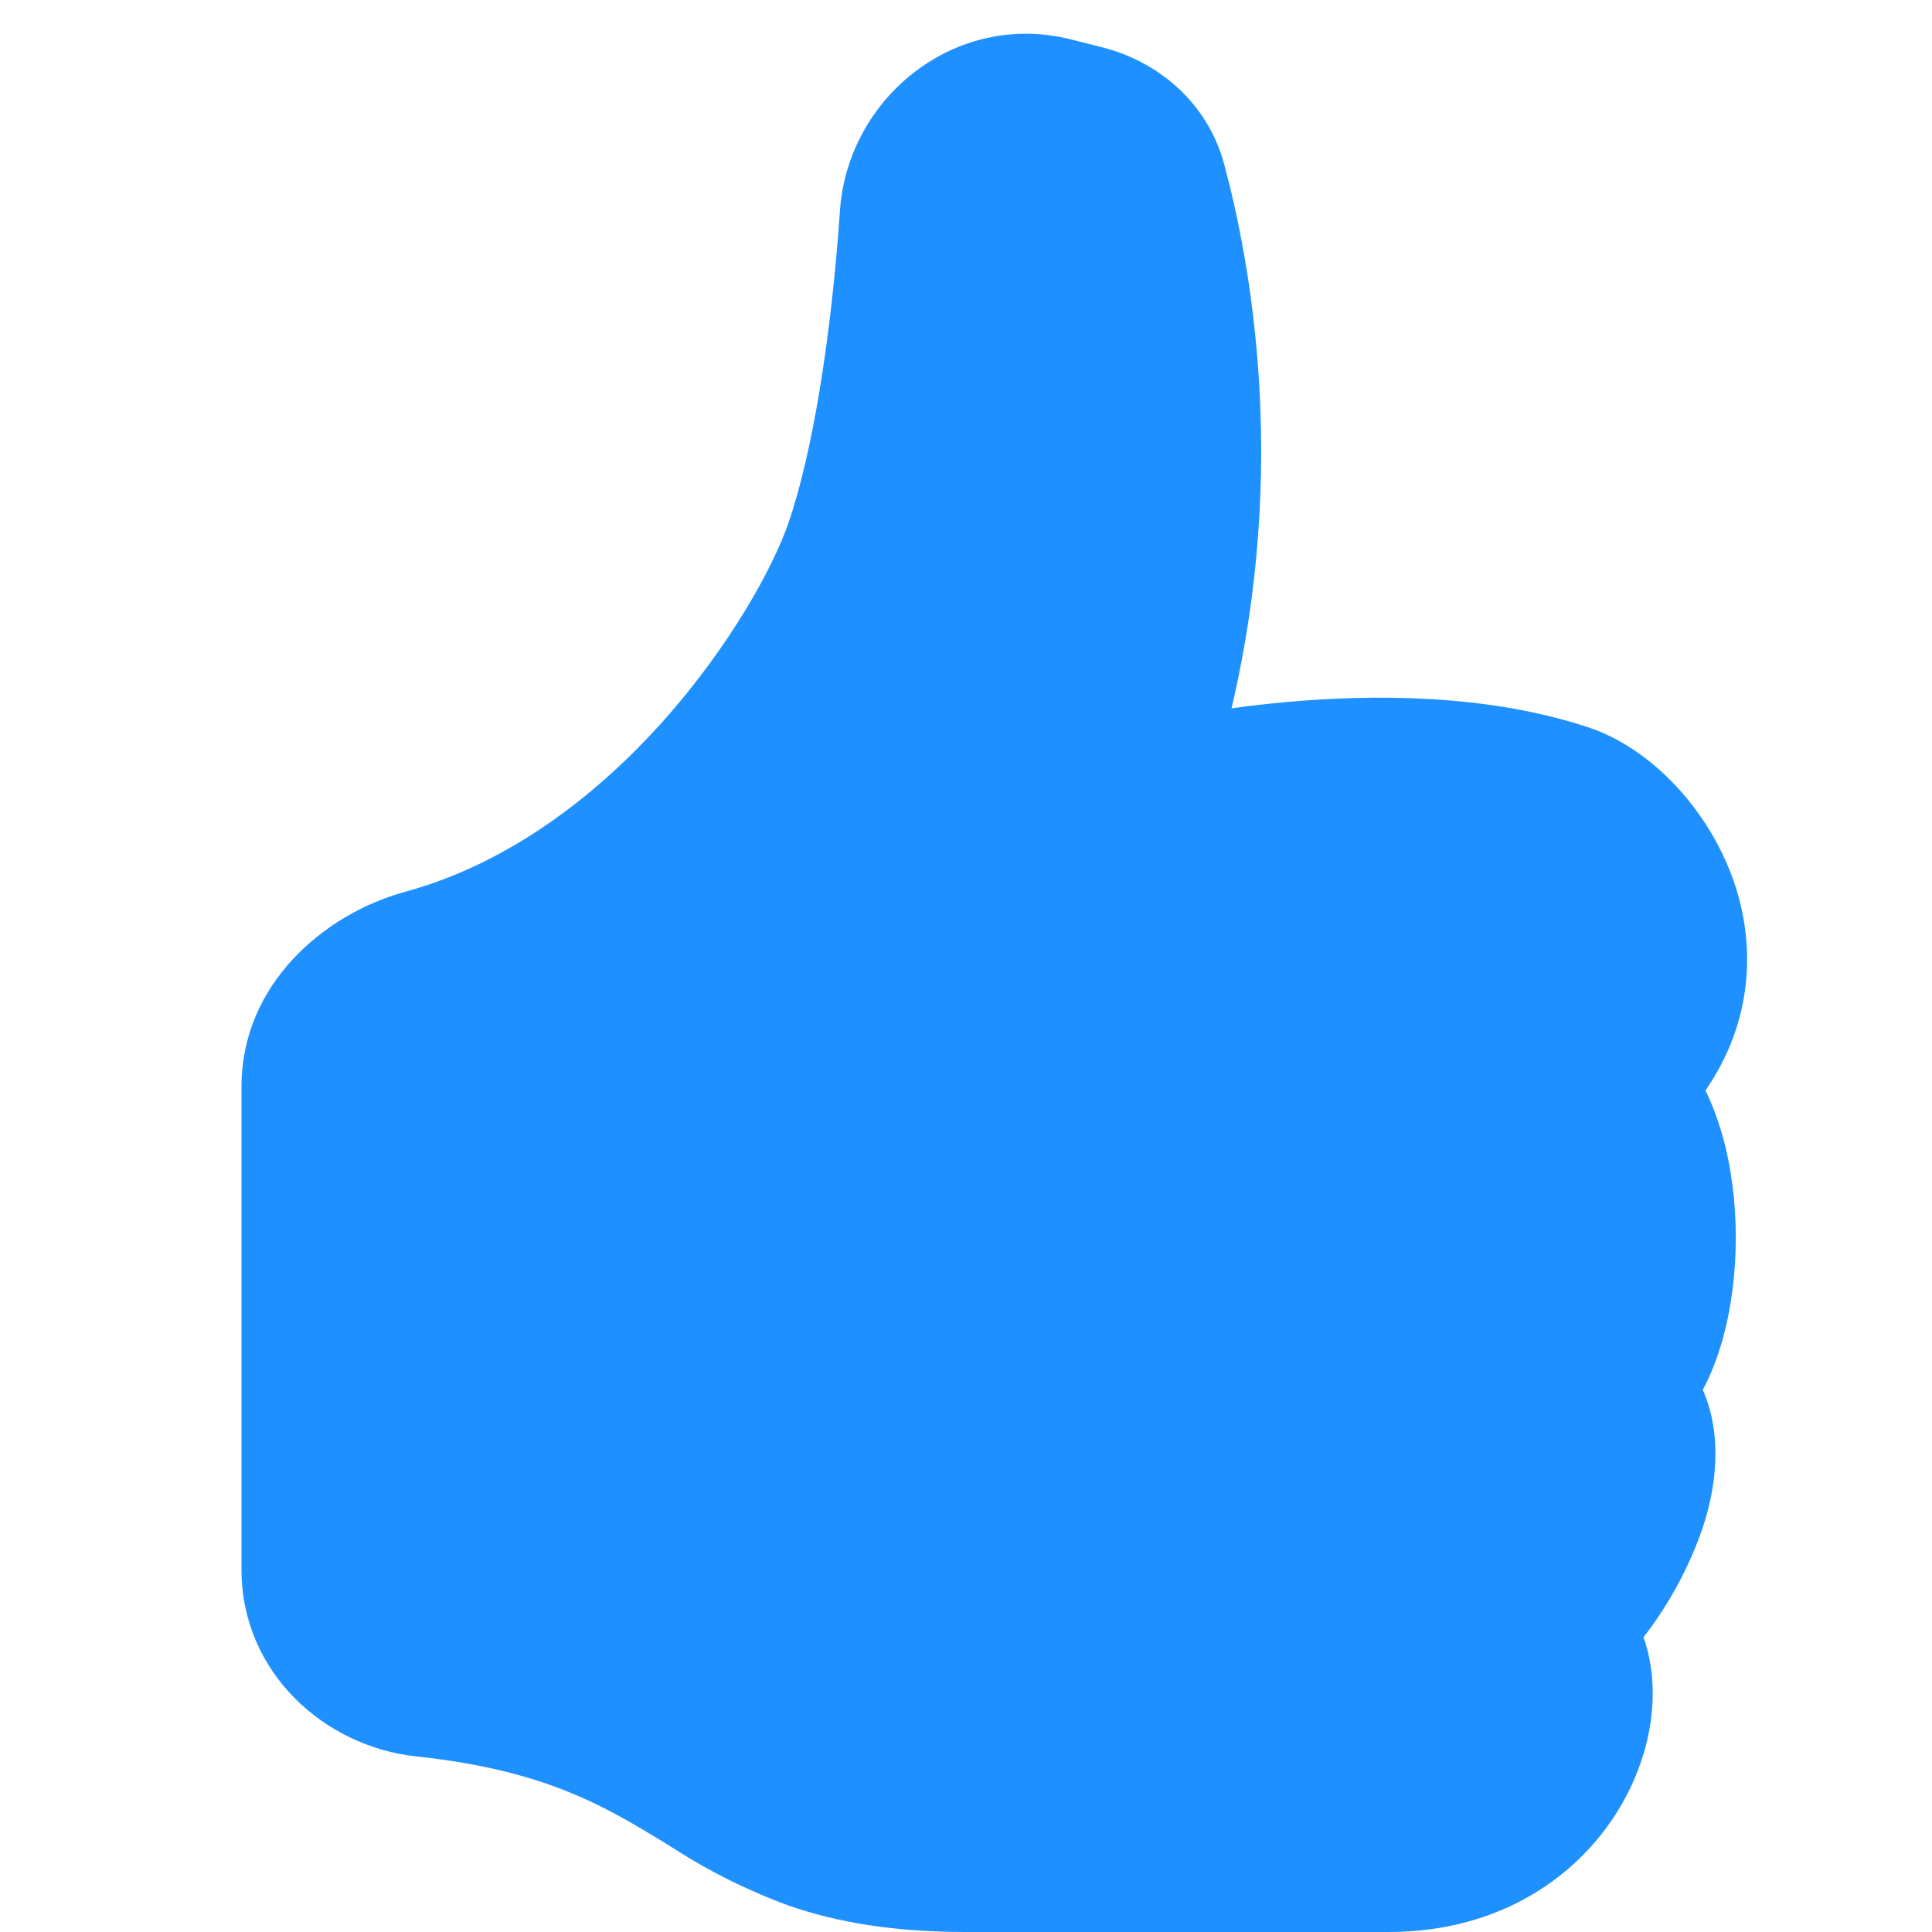
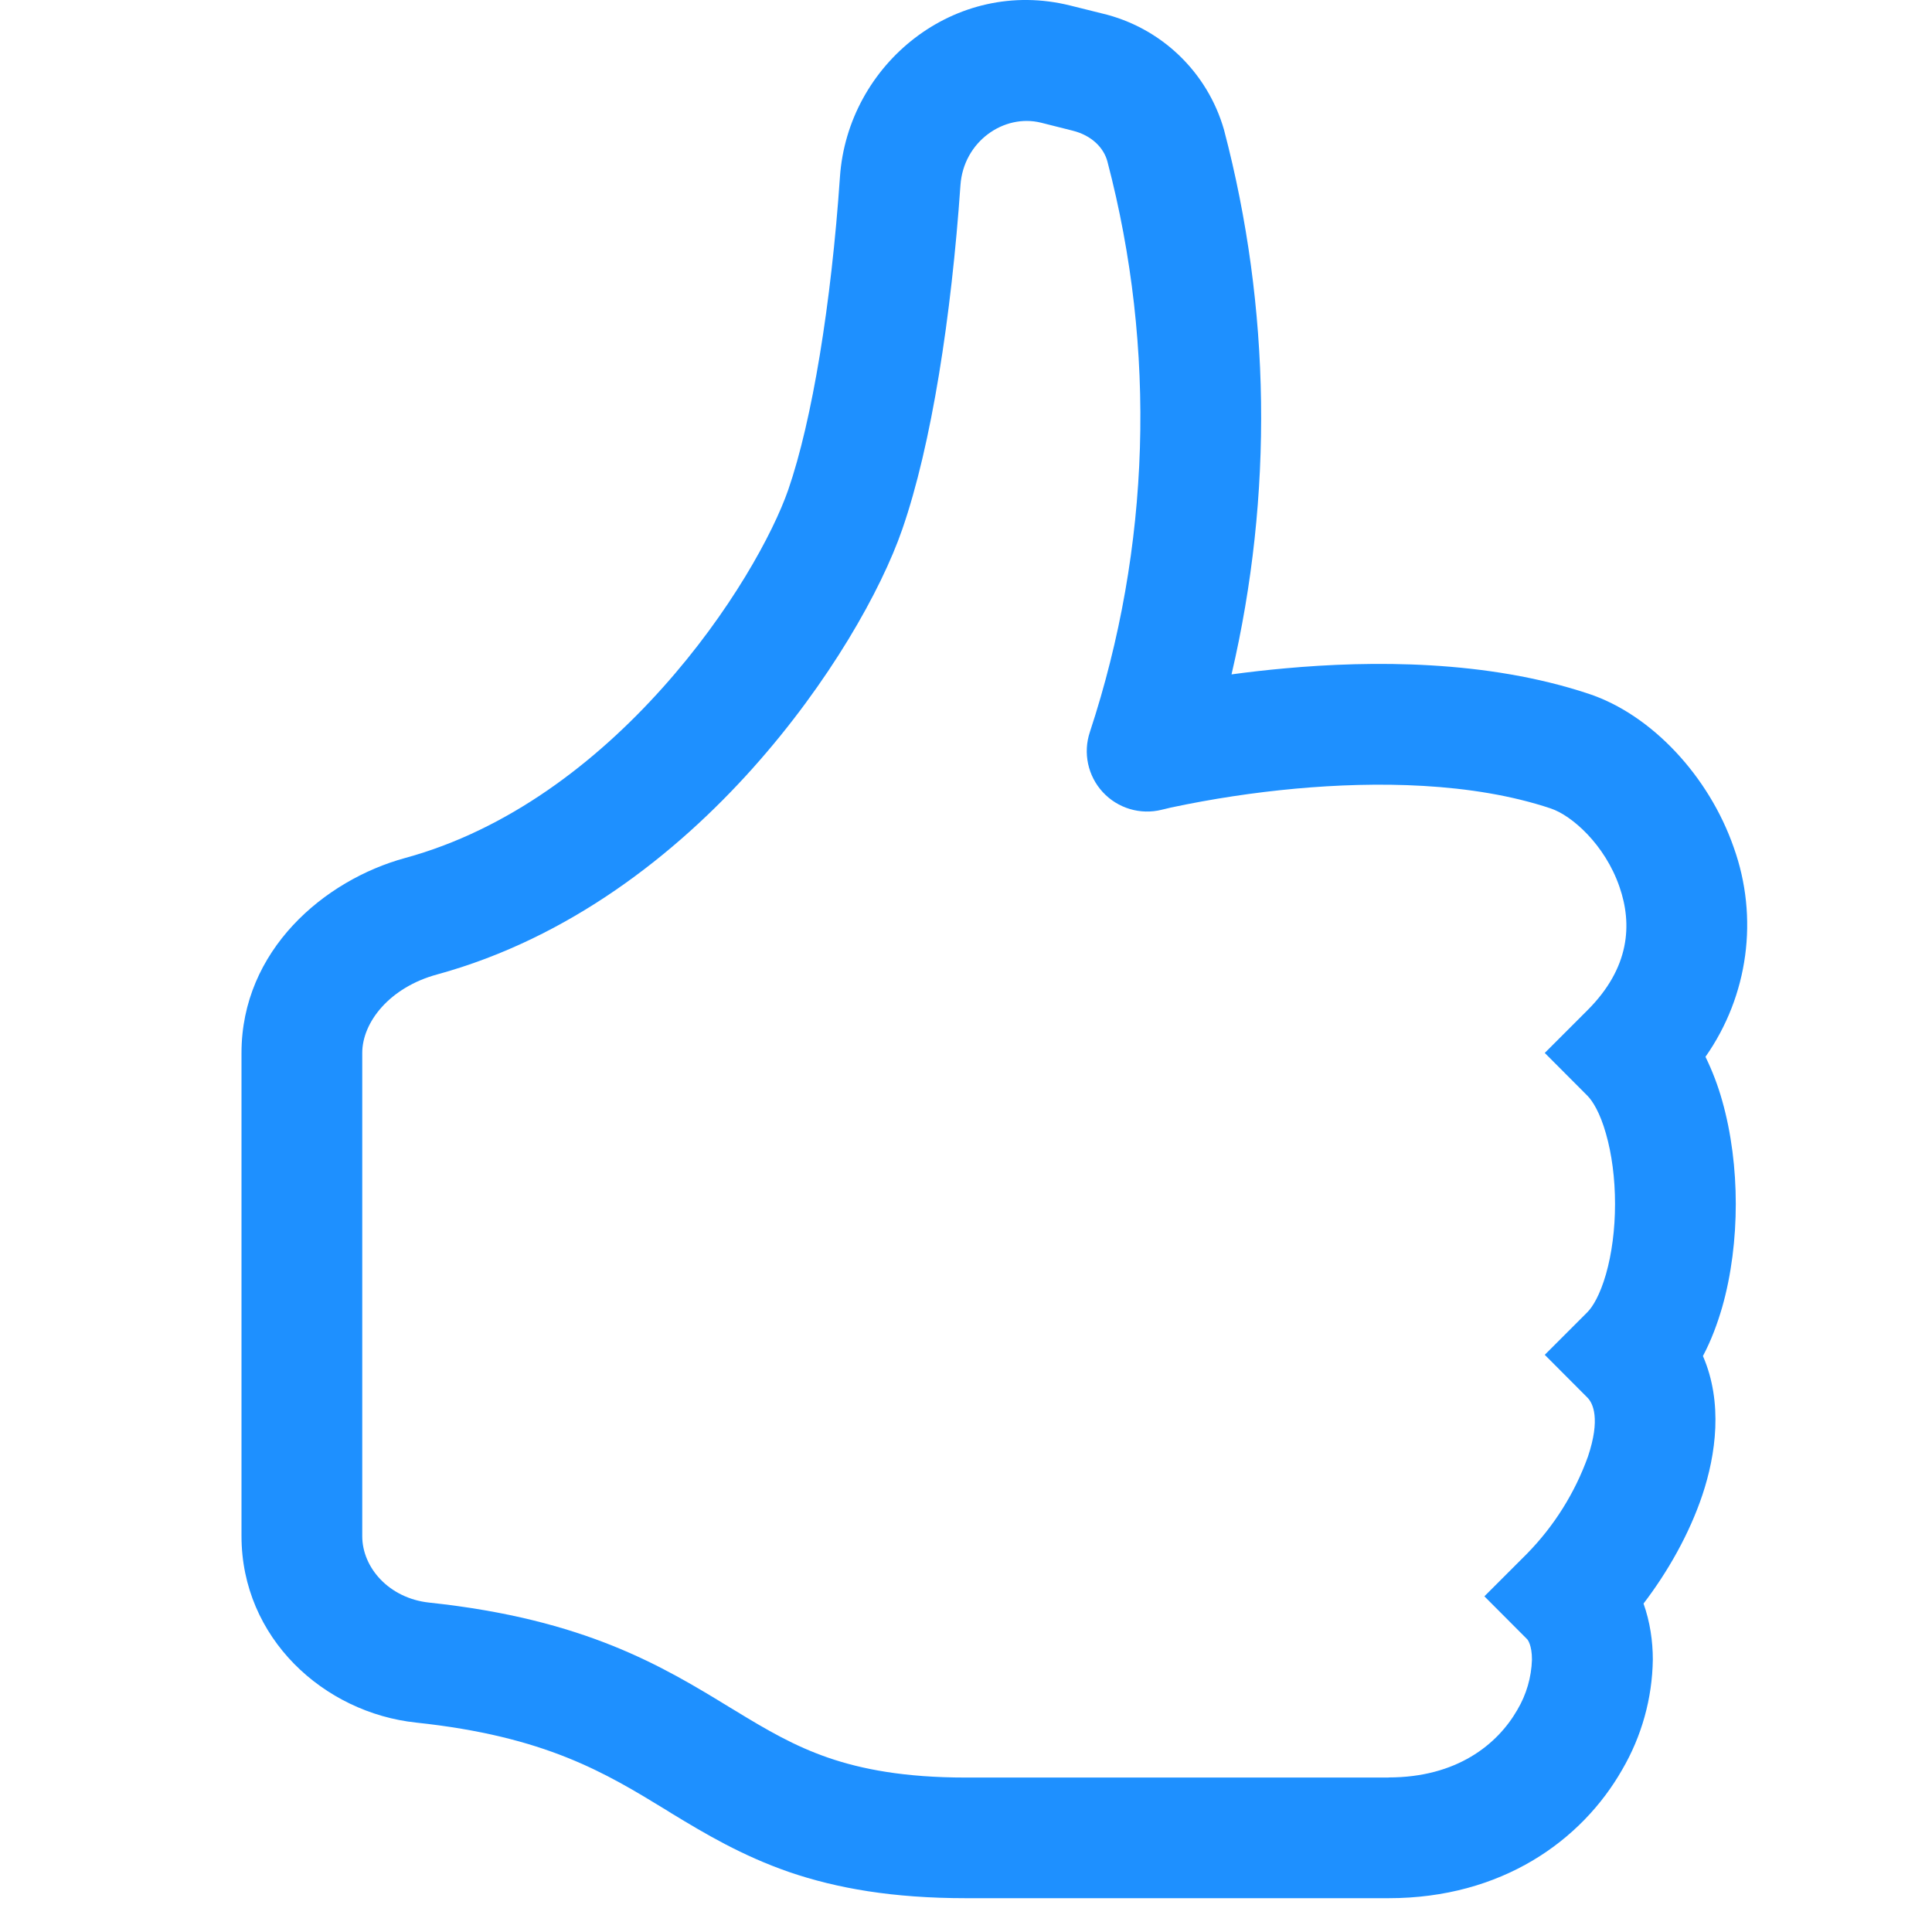
- <svg xmlns="http://www.w3.org/2000/svg" width="16" height="16" fill="#1E90FF" class="bi bi-hand-thumbs-up-fill" viewBox="0 0 16 16">
-   <path d="M6.956 1.745C7.021.81 7.908.087 8.864.325l.261.066c.463.116.874.456 1.012.965.22.816.533 2.511.062 4.51a9.84 9.84 0 0 1 .443-.051c.713-.065 1.669-.072 2.516.21.518.173.994.681 1.2 1.273.184.532.16 1.162-.234 1.733.058.119.103.242.138.363.077.27.113.567.113.856 0 .289-.036.586-.113.856-.039.135-.09.273-.16.404.169.387.107.819-.003 1.148a3.163 3.163 0 0 1-.488.901c.054.152.076.312.076.465 0 .305-.089.625-.253.912C13.1 15.522 12.437 16 11.5 16H8c-.605 0-1.07-.081-1.466-.218a4.82 4.82 0 0 1-.97-.484l-.048-.03c-.504-.307-.999-.609-2.068-.722C2.682 14.464 2 13.846 2 13V9c0-.85.685-1.432 1.357-1.615.849-.232 1.574-.787 2.132-1.41.56-.627.914-1.28 1.039-1.639.199-.575.356-1.539.428-2.59z" />
+ <svg xmlns="http://www.w3.org/2000/svg" width="16" height="16" fill="#1E90FF" class="bi bi-hand-thumbs-up" viewBox="0 0 16 16">
+   <path d="M8.864.046C7.908-.193 7.02.53 6.956 1.466c-.072 1.051-.23 2.016-.428 2.59-.125.36-.479 1.013-1.04 1.639-.557.623-1.282 1.178-2.131 1.41C2.685 7.288 2 7.87 2 8.72v4.001c0 .845.682 1.464 1.448 1.545 1.07.114 1.564.415 2.068.723l.048.03c.272.165.578.348.97.484.397.136.861.217 1.466.217h3.5c.937 0 1.599-.477 1.934-1.064a1.86 1.86 0 0 0 .254-.912c0-.152-.023-.312-.077-.464.201-.263.38-.578.488-.901.11-.33.172-.762.004-1.149.069-.13.12-.269.159-.403.077-.27.113-.568.113-.857 0-.288-.036-.585-.113-.856a2.144 2.144 0 0 0-.138-.362 1.9 1.9 0 0 0 .234-1.734c-.206-.592-.682-1.1-1.2-1.272-.847-.282-1.803-.276-2.516-.211a9.84 9.84 0 0 0-.443.05 9.365 9.365 0 0 0-.062-4.509A1.38 1.38 0 0 0 9.125.111L8.864.046zM11.5 14.721H8c-.51 0-.863-.069-1.14-.164-.281-.097-.506-.228-.776-.393l-.04-.024c-.555-.339-1.198-.731-2.49-.868-.333-.036-.554-.29-.554-.55V8.72c0-.254.226-.543.62-.65 1.095-.3 1.977-.996 2.614-1.708.635-.71 1.064-1.475 1.238-1.978.243-.7.407-1.768.482-2.85.025-.362.36-.594.667-.518l.262.066c.16.04.258.143.288.255a8.34 8.34 0 0 1-.145 4.725.5.5 0 0 0 .595.644l.003-.001.014-.003.058-.014a8.908 8.908 0 0 1 1.036-.157c.663-.06 1.457-.054 2.11.164.175.058.45.3.57.65.107.308.087.67-.266 1.022l-.353.353.353.354c.043.043.105.141.154.315.048.167.075.37.075.581 0 .212-.027.414-.075.582-.05.174-.111.272-.154.315l-.353.353.353.354c.047.047.109.177.005.488a2.224 2.224 0 0 1-.505.805l-.353.353.353.354c.006.005.041.05.041.17a.866.866 0 0 1-.121.416c-.165.288-.503.56-1.066.56z" />
</svg>
